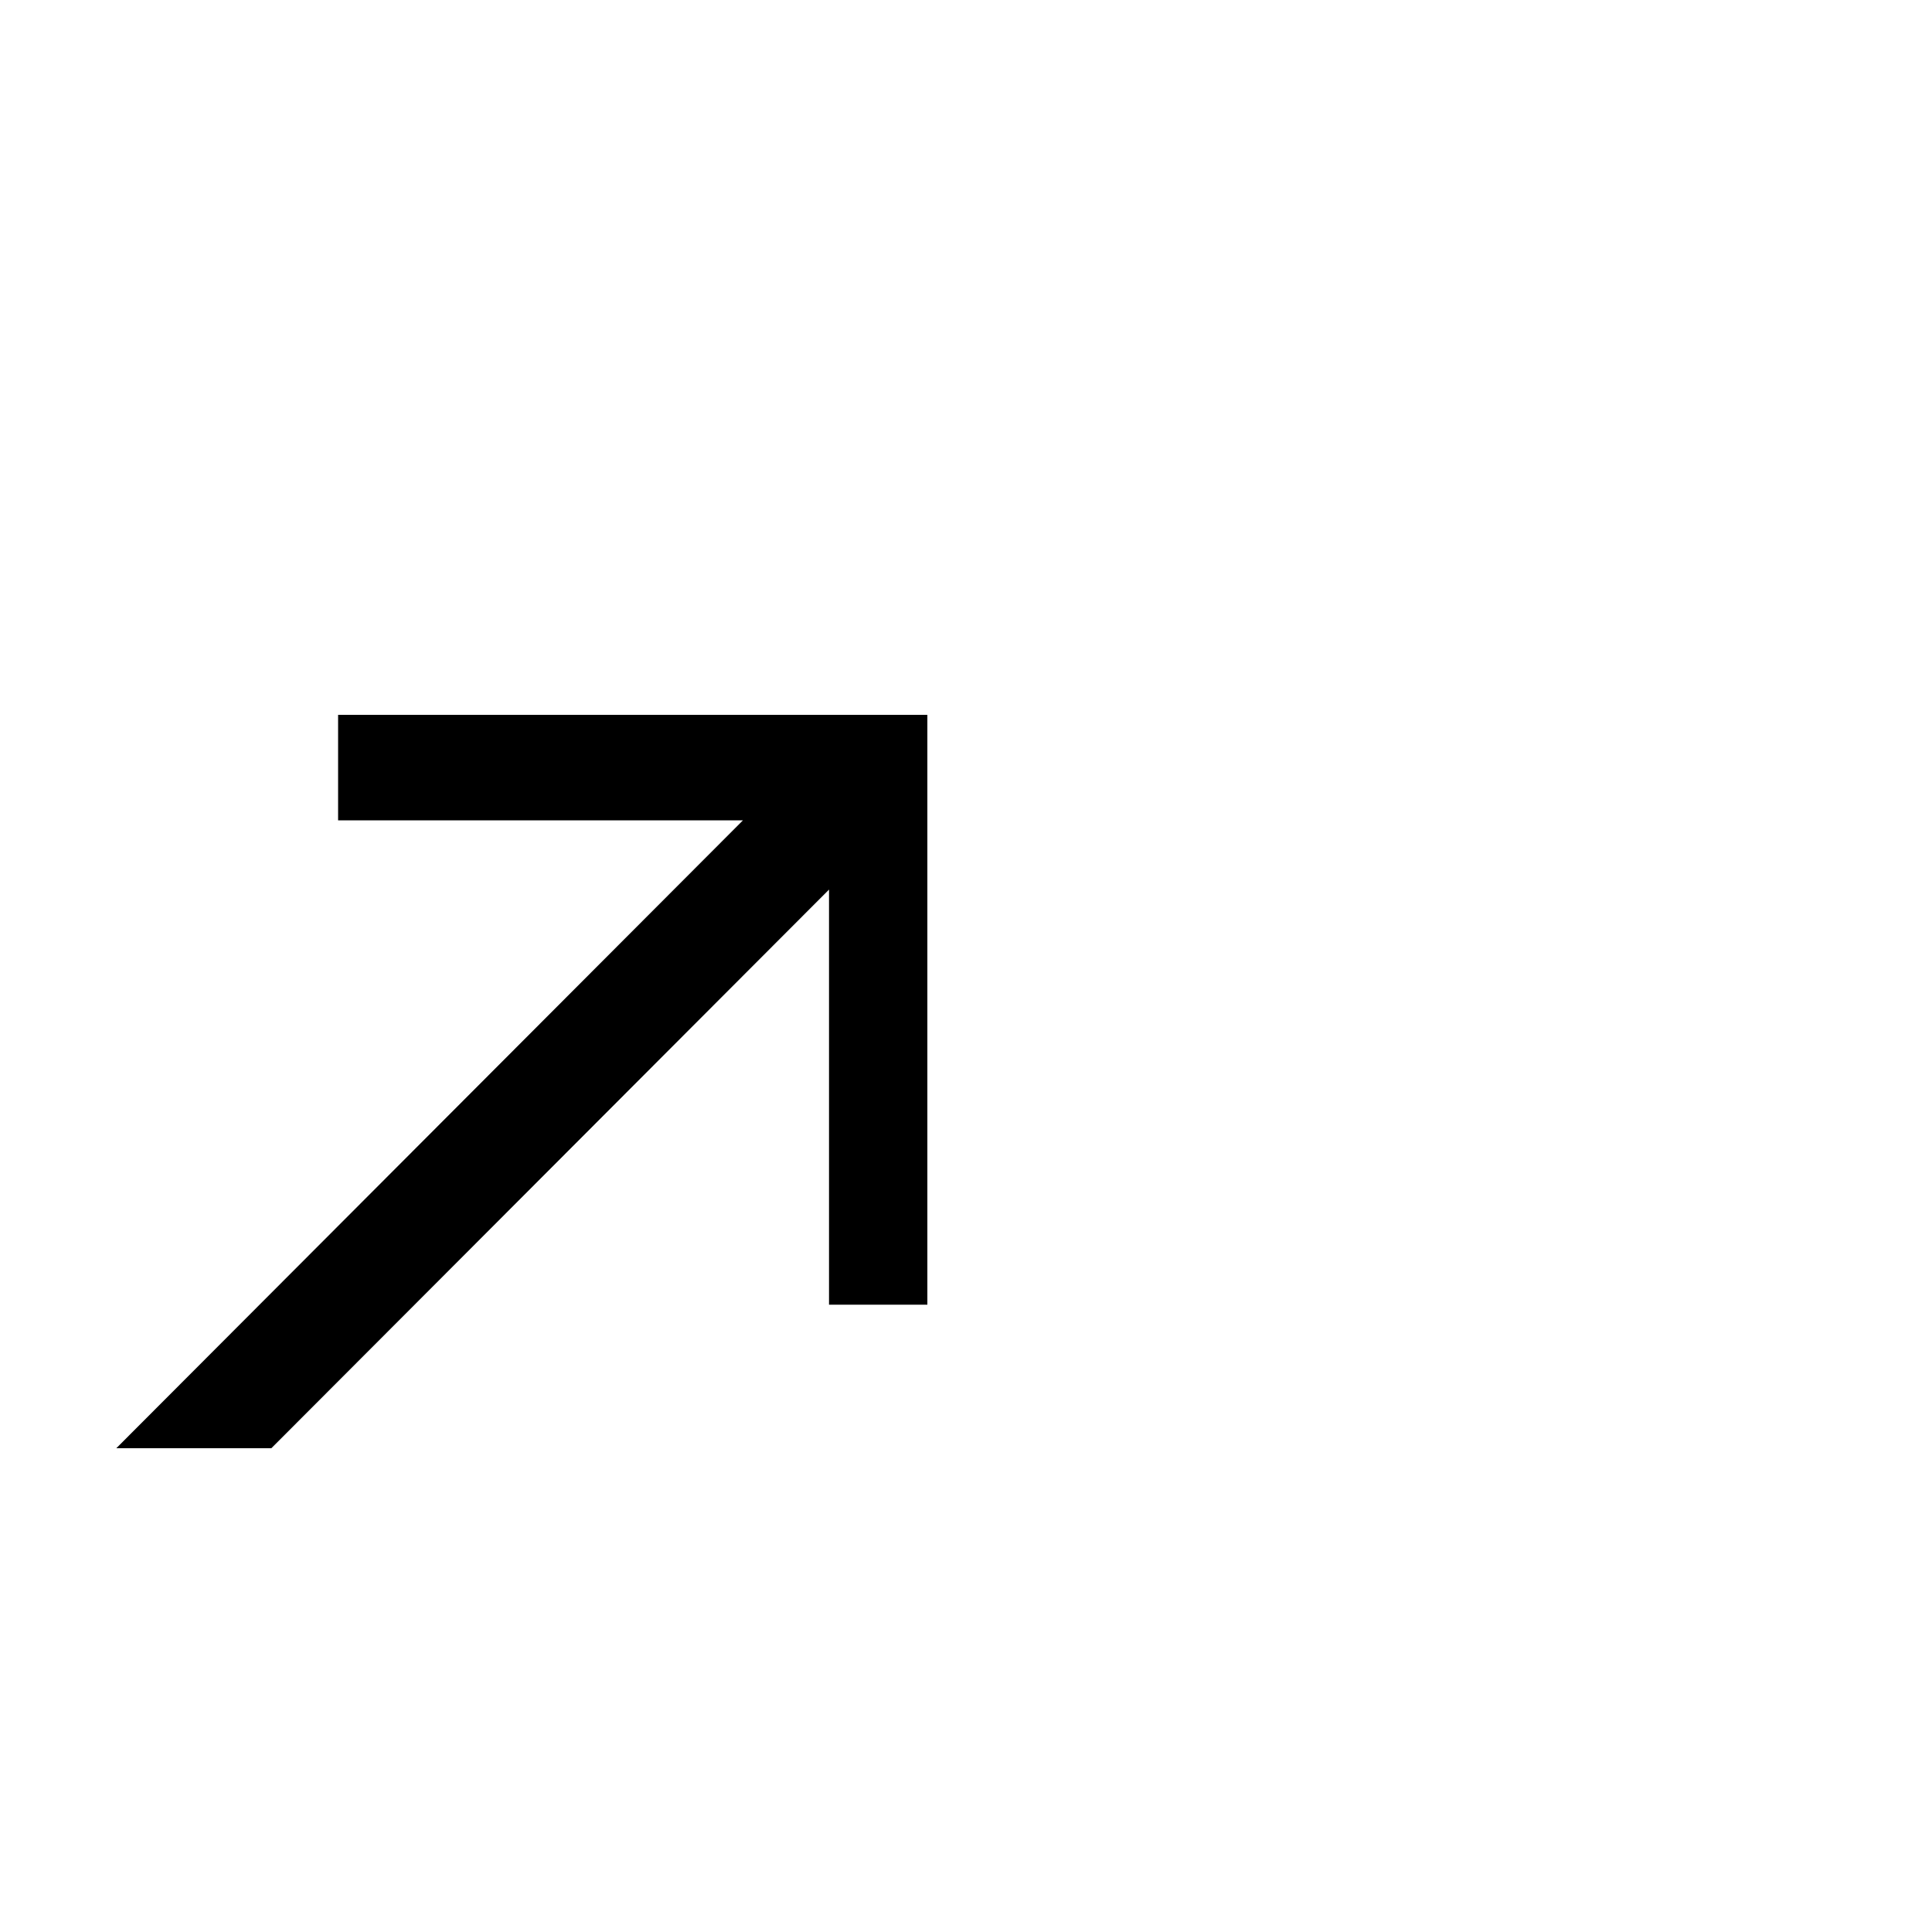
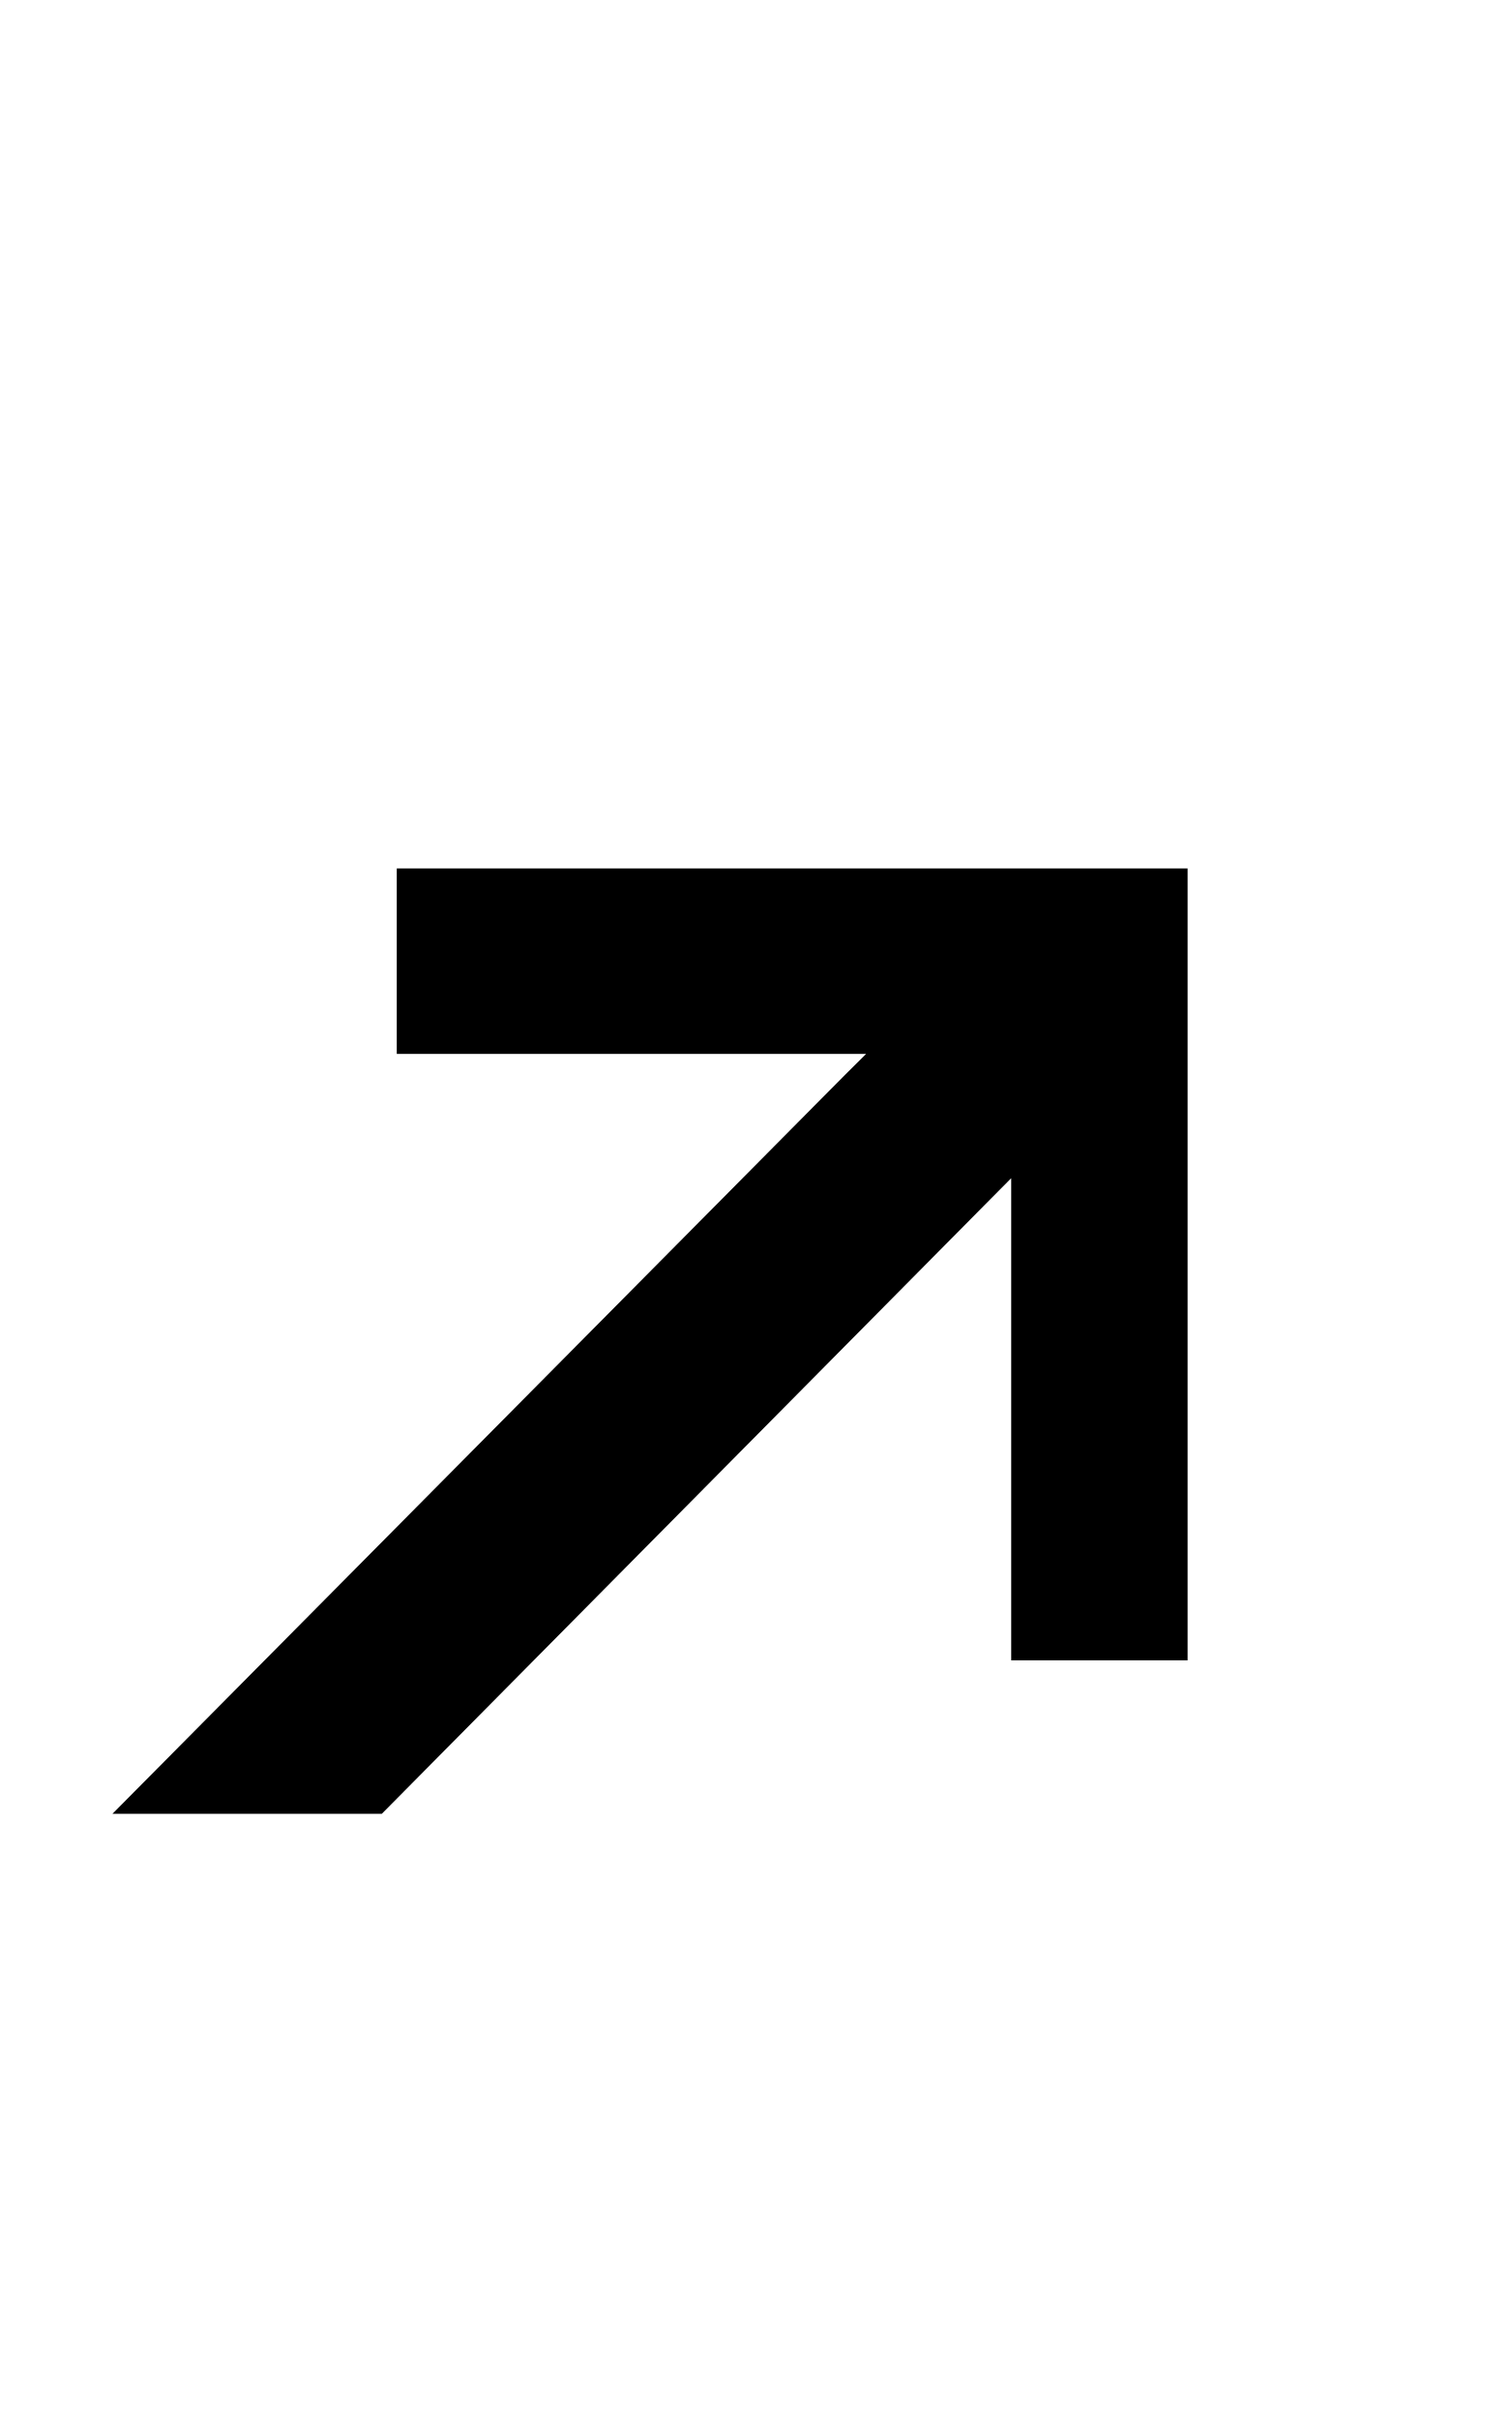
- <svg xmlns="http://www.w3.org/2000/svg" width="20" height="20" viewBox="0 0 20 20" fill="none">
-   <path d="M9.6 7.4V13.506H8.582V9.209L2.809 14.992H1.204L7.691 8.492H3.5V7.4H9.6Z" fill="currentColor" />
+ <svg xmlns="http://www.w3.org/2000/svg" width="10" height="16" viewBox="0 0 10 16" fill="none">
+   <path d="M7.857 5.744V10.982H6.69V7.793L6.554 7.93L2.526 11.997H0.744L5.593 7.107L5.73 6.971H2.625V5.744H7.857Z" fill="currentColor" />
</svg>
